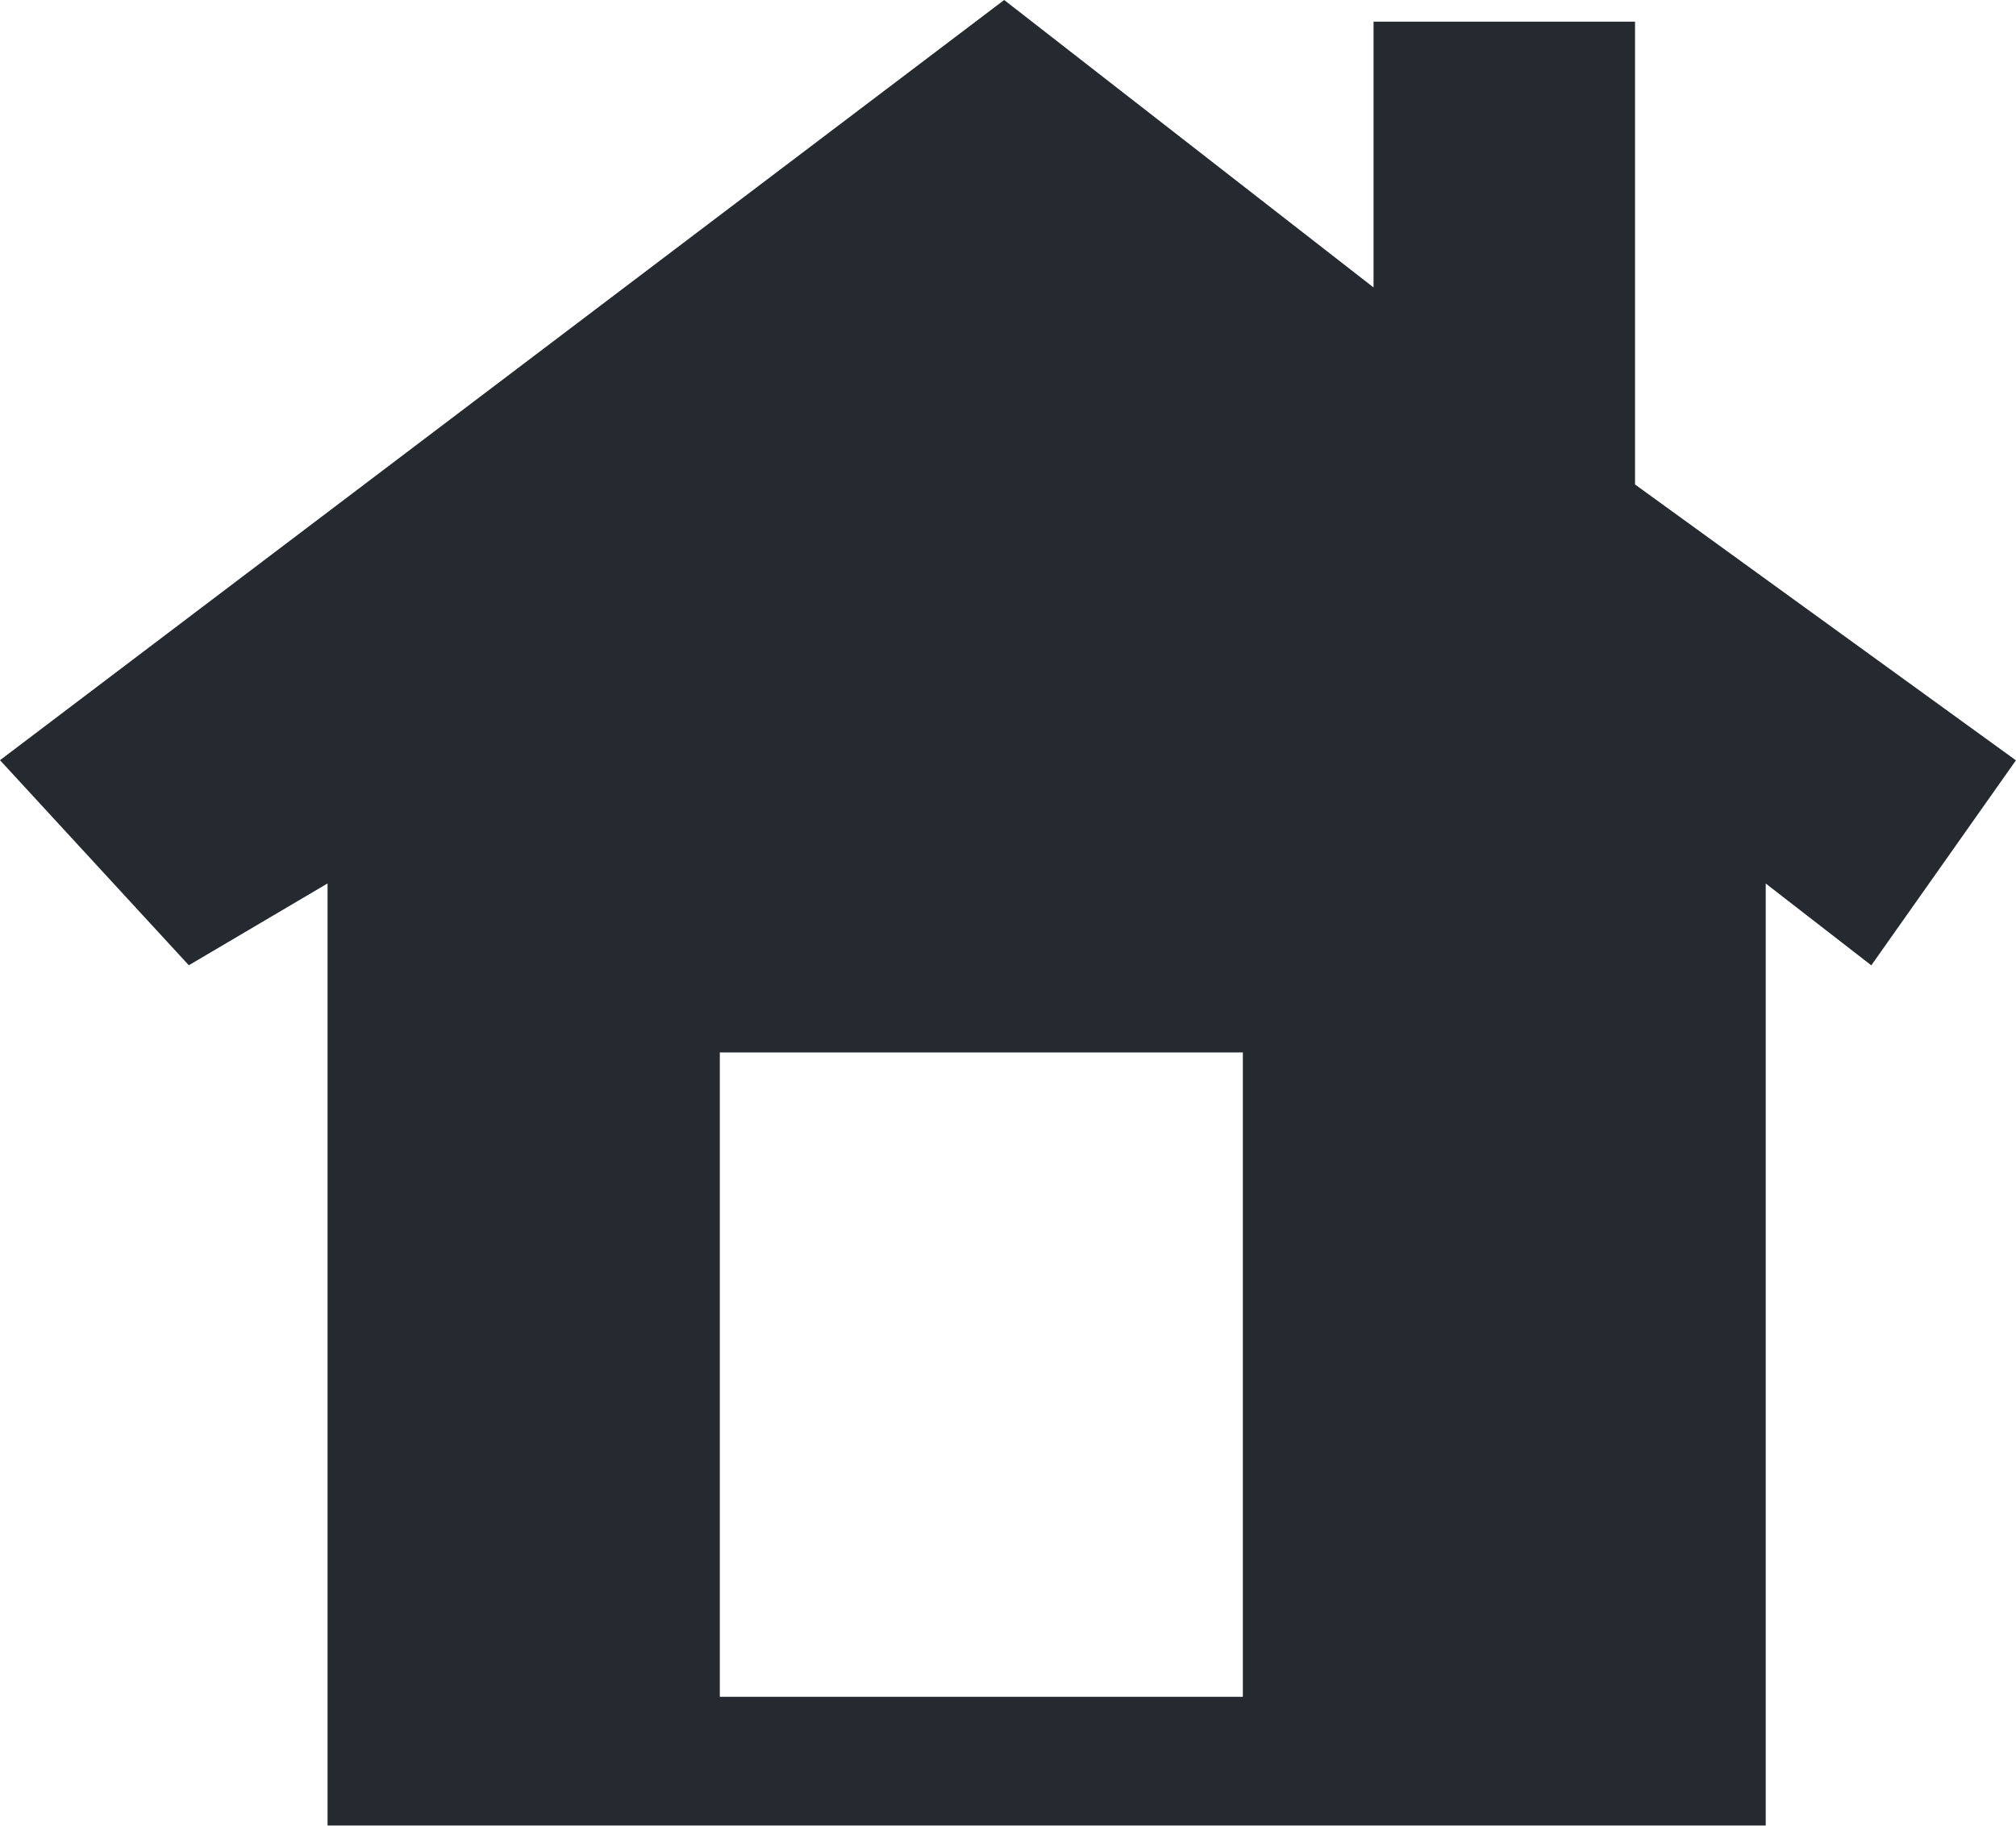
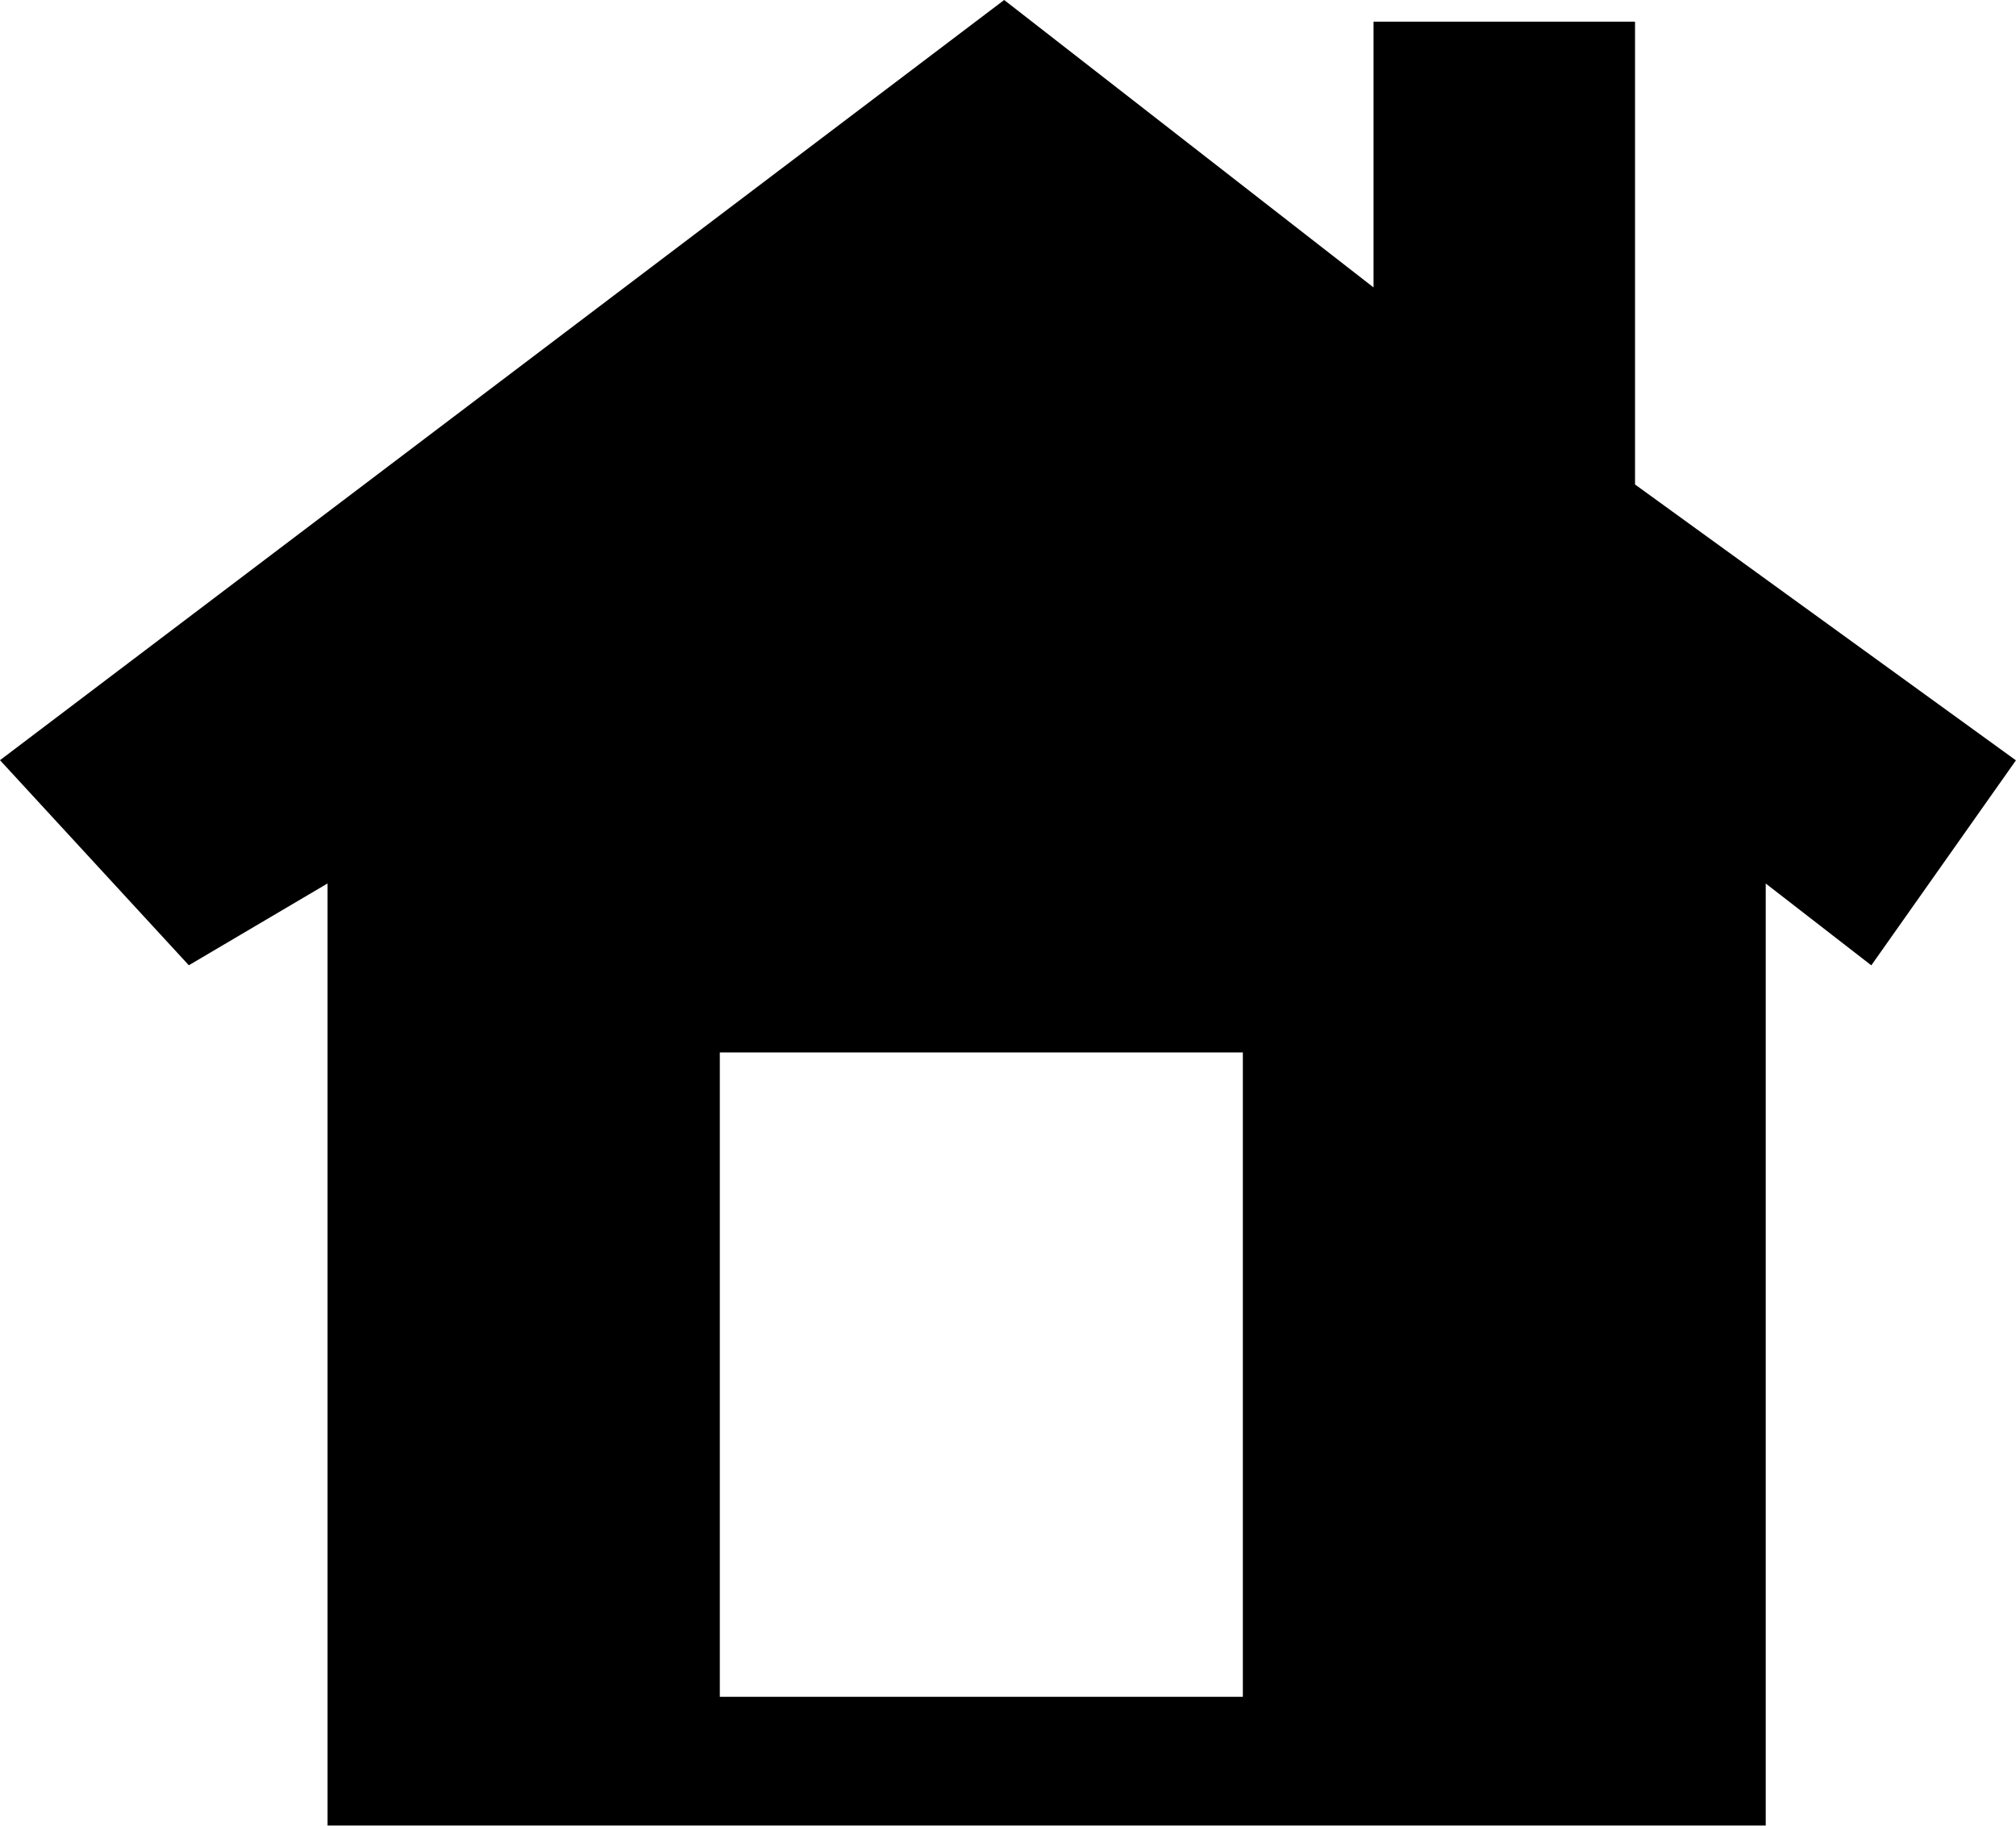
<svg xmlns="http://www.w3.org/2000/svg" version="1.1" id="Calque_1" x="0px" y="0px" width="26.083px" height="23.626px" viewBox="0 0 26.083 23.626" enable-background="new 0 0 26.083 23.626" xml:space="preserve">
  <defs id="defs7" />
-   <path d="M21.154,6.27V0.28h-3.383V3.72L12.992,0L0,9.838l2.443,2.654  l1.795-1.059v12.192h18.607V11.434l1.366,1.059l1.871-2.653L21.154,6.27z M16.08,21.959H9.313v-8.339h6.767V21.959z" id="path3" style="fill:#252a31;fill-opacity:1" />
+   <path d="M21.154,6.27V0.28h-3.383V3.72L12.992,0L0,9.838l2.443,2.654  l1.795-1.059v12.192h18.607V11.434l1.366,1.059l1.871-2.653L21.154,6.27z M16.08,21.959H9.313v-8.339h6.767V21.959z" id="path3" style="fill:{%color.black%};fill-opacity:1" />
</svg>
